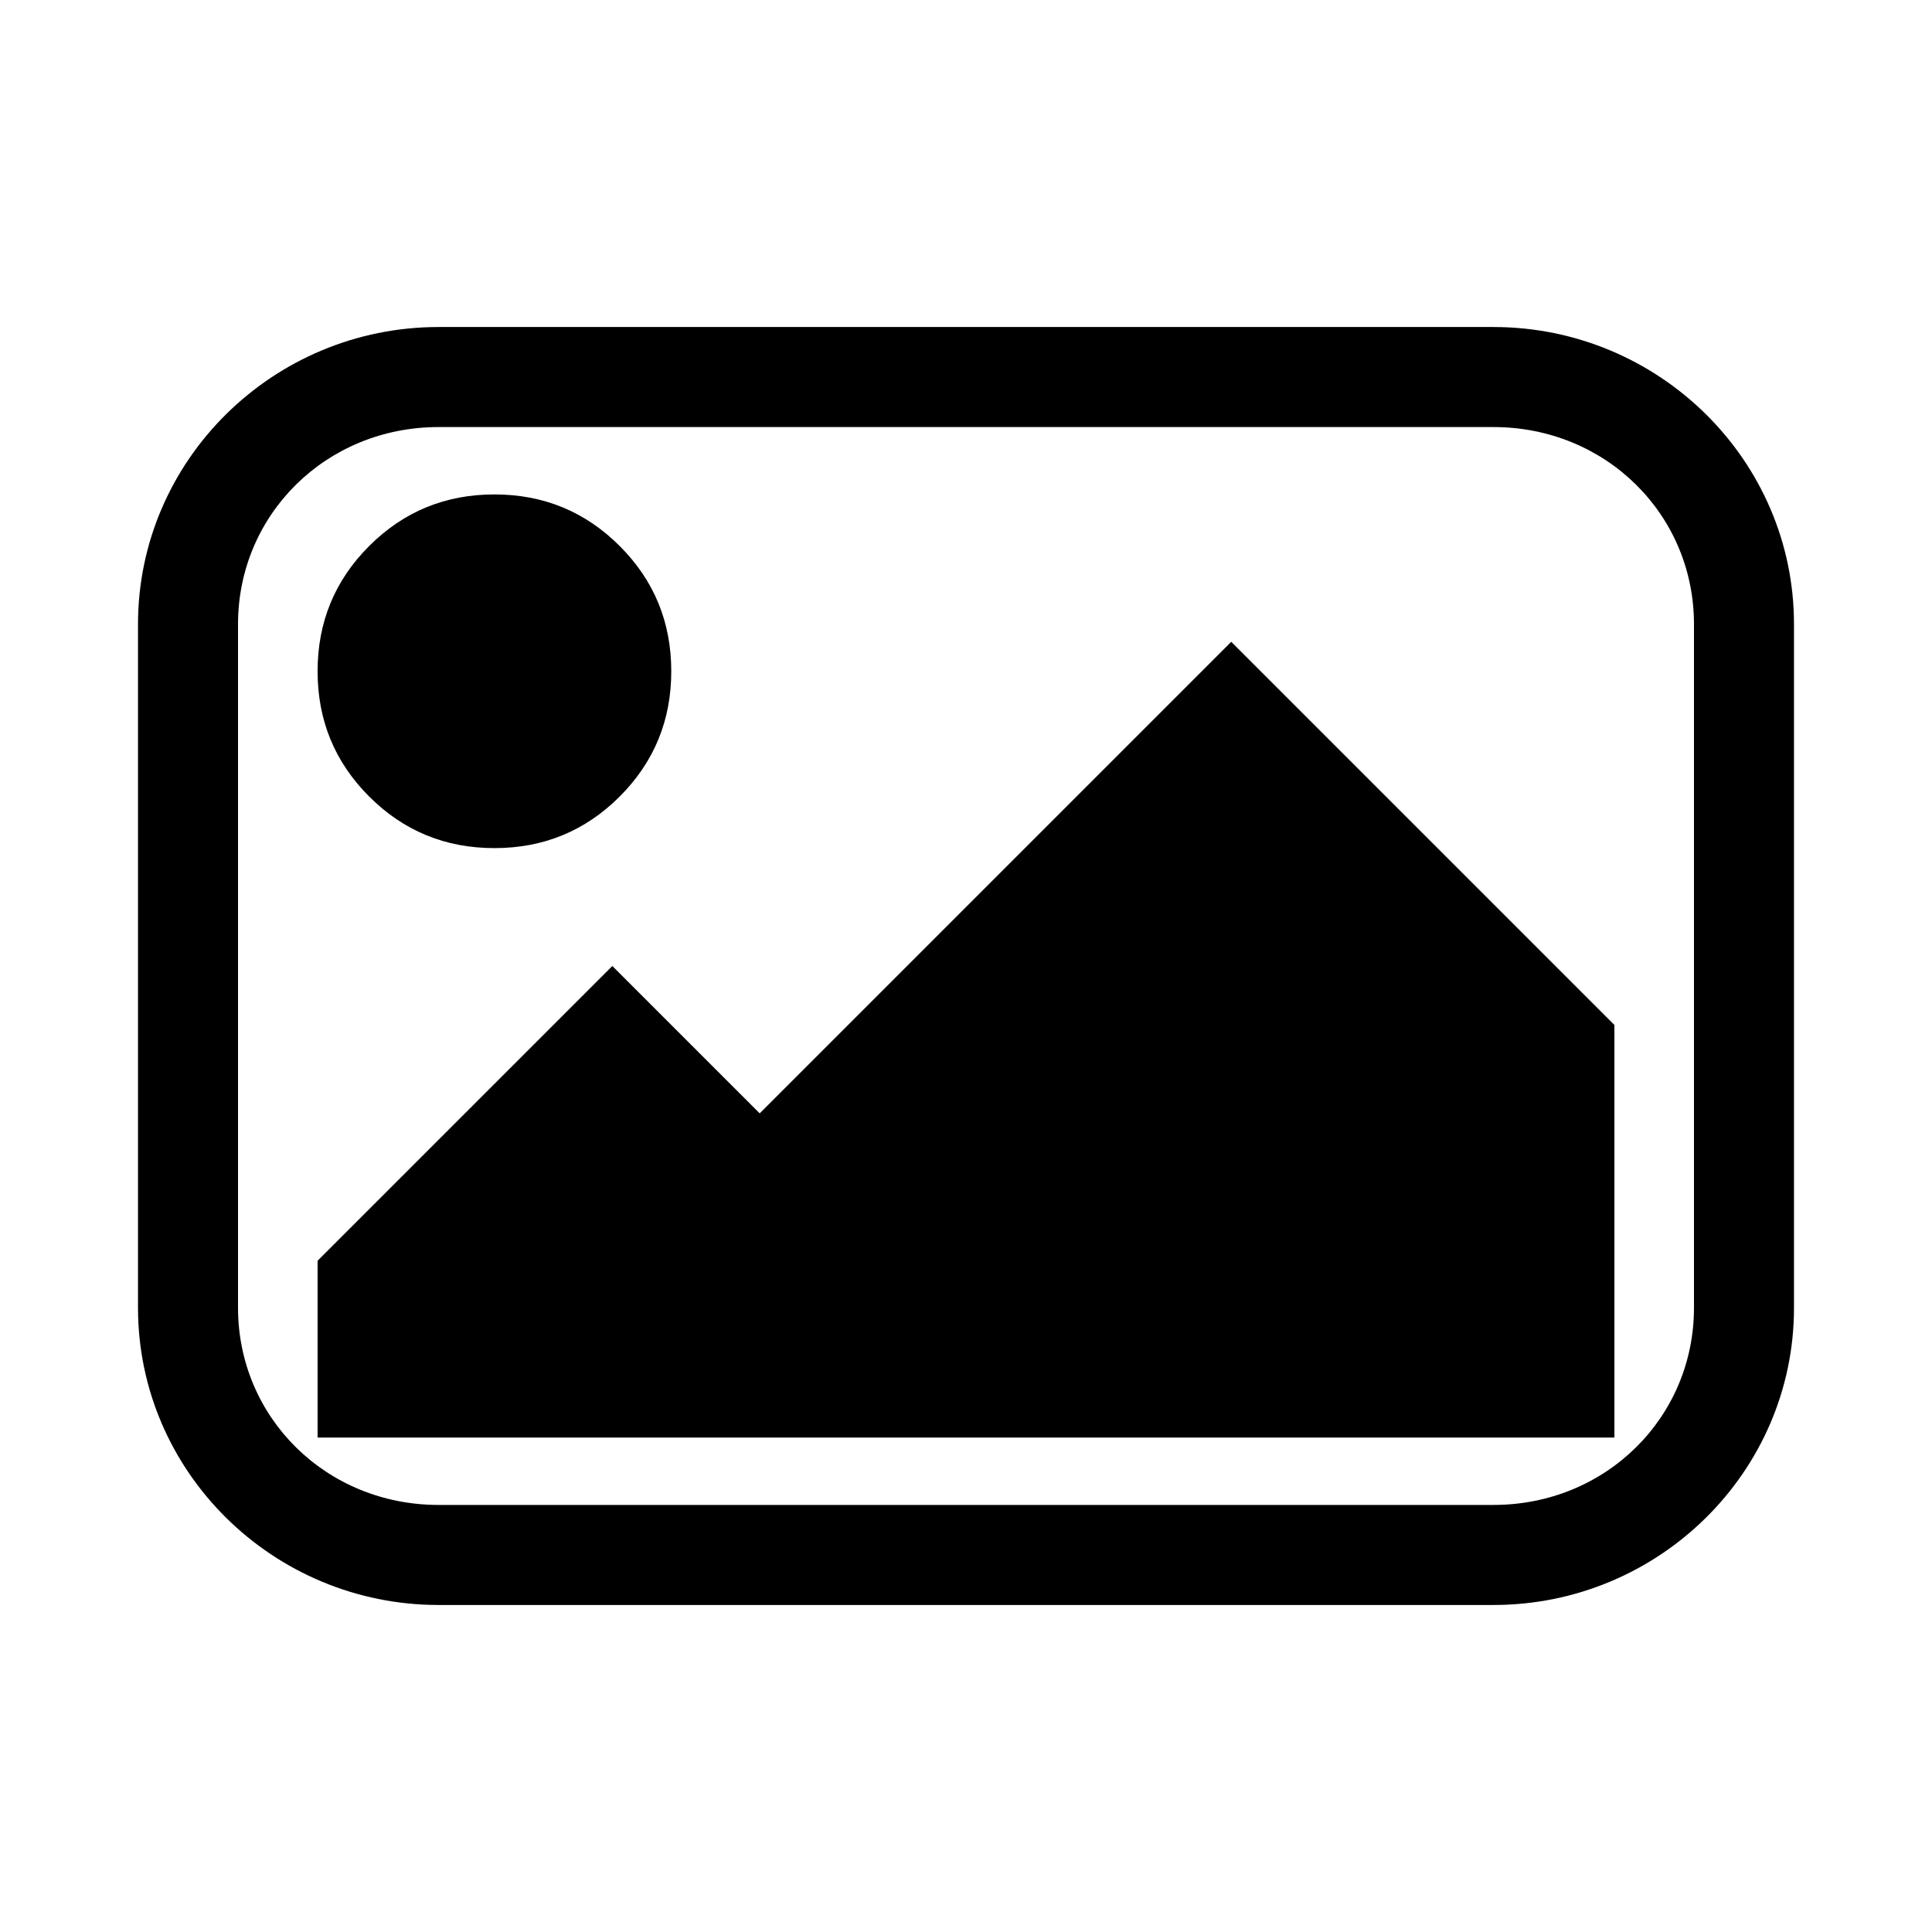
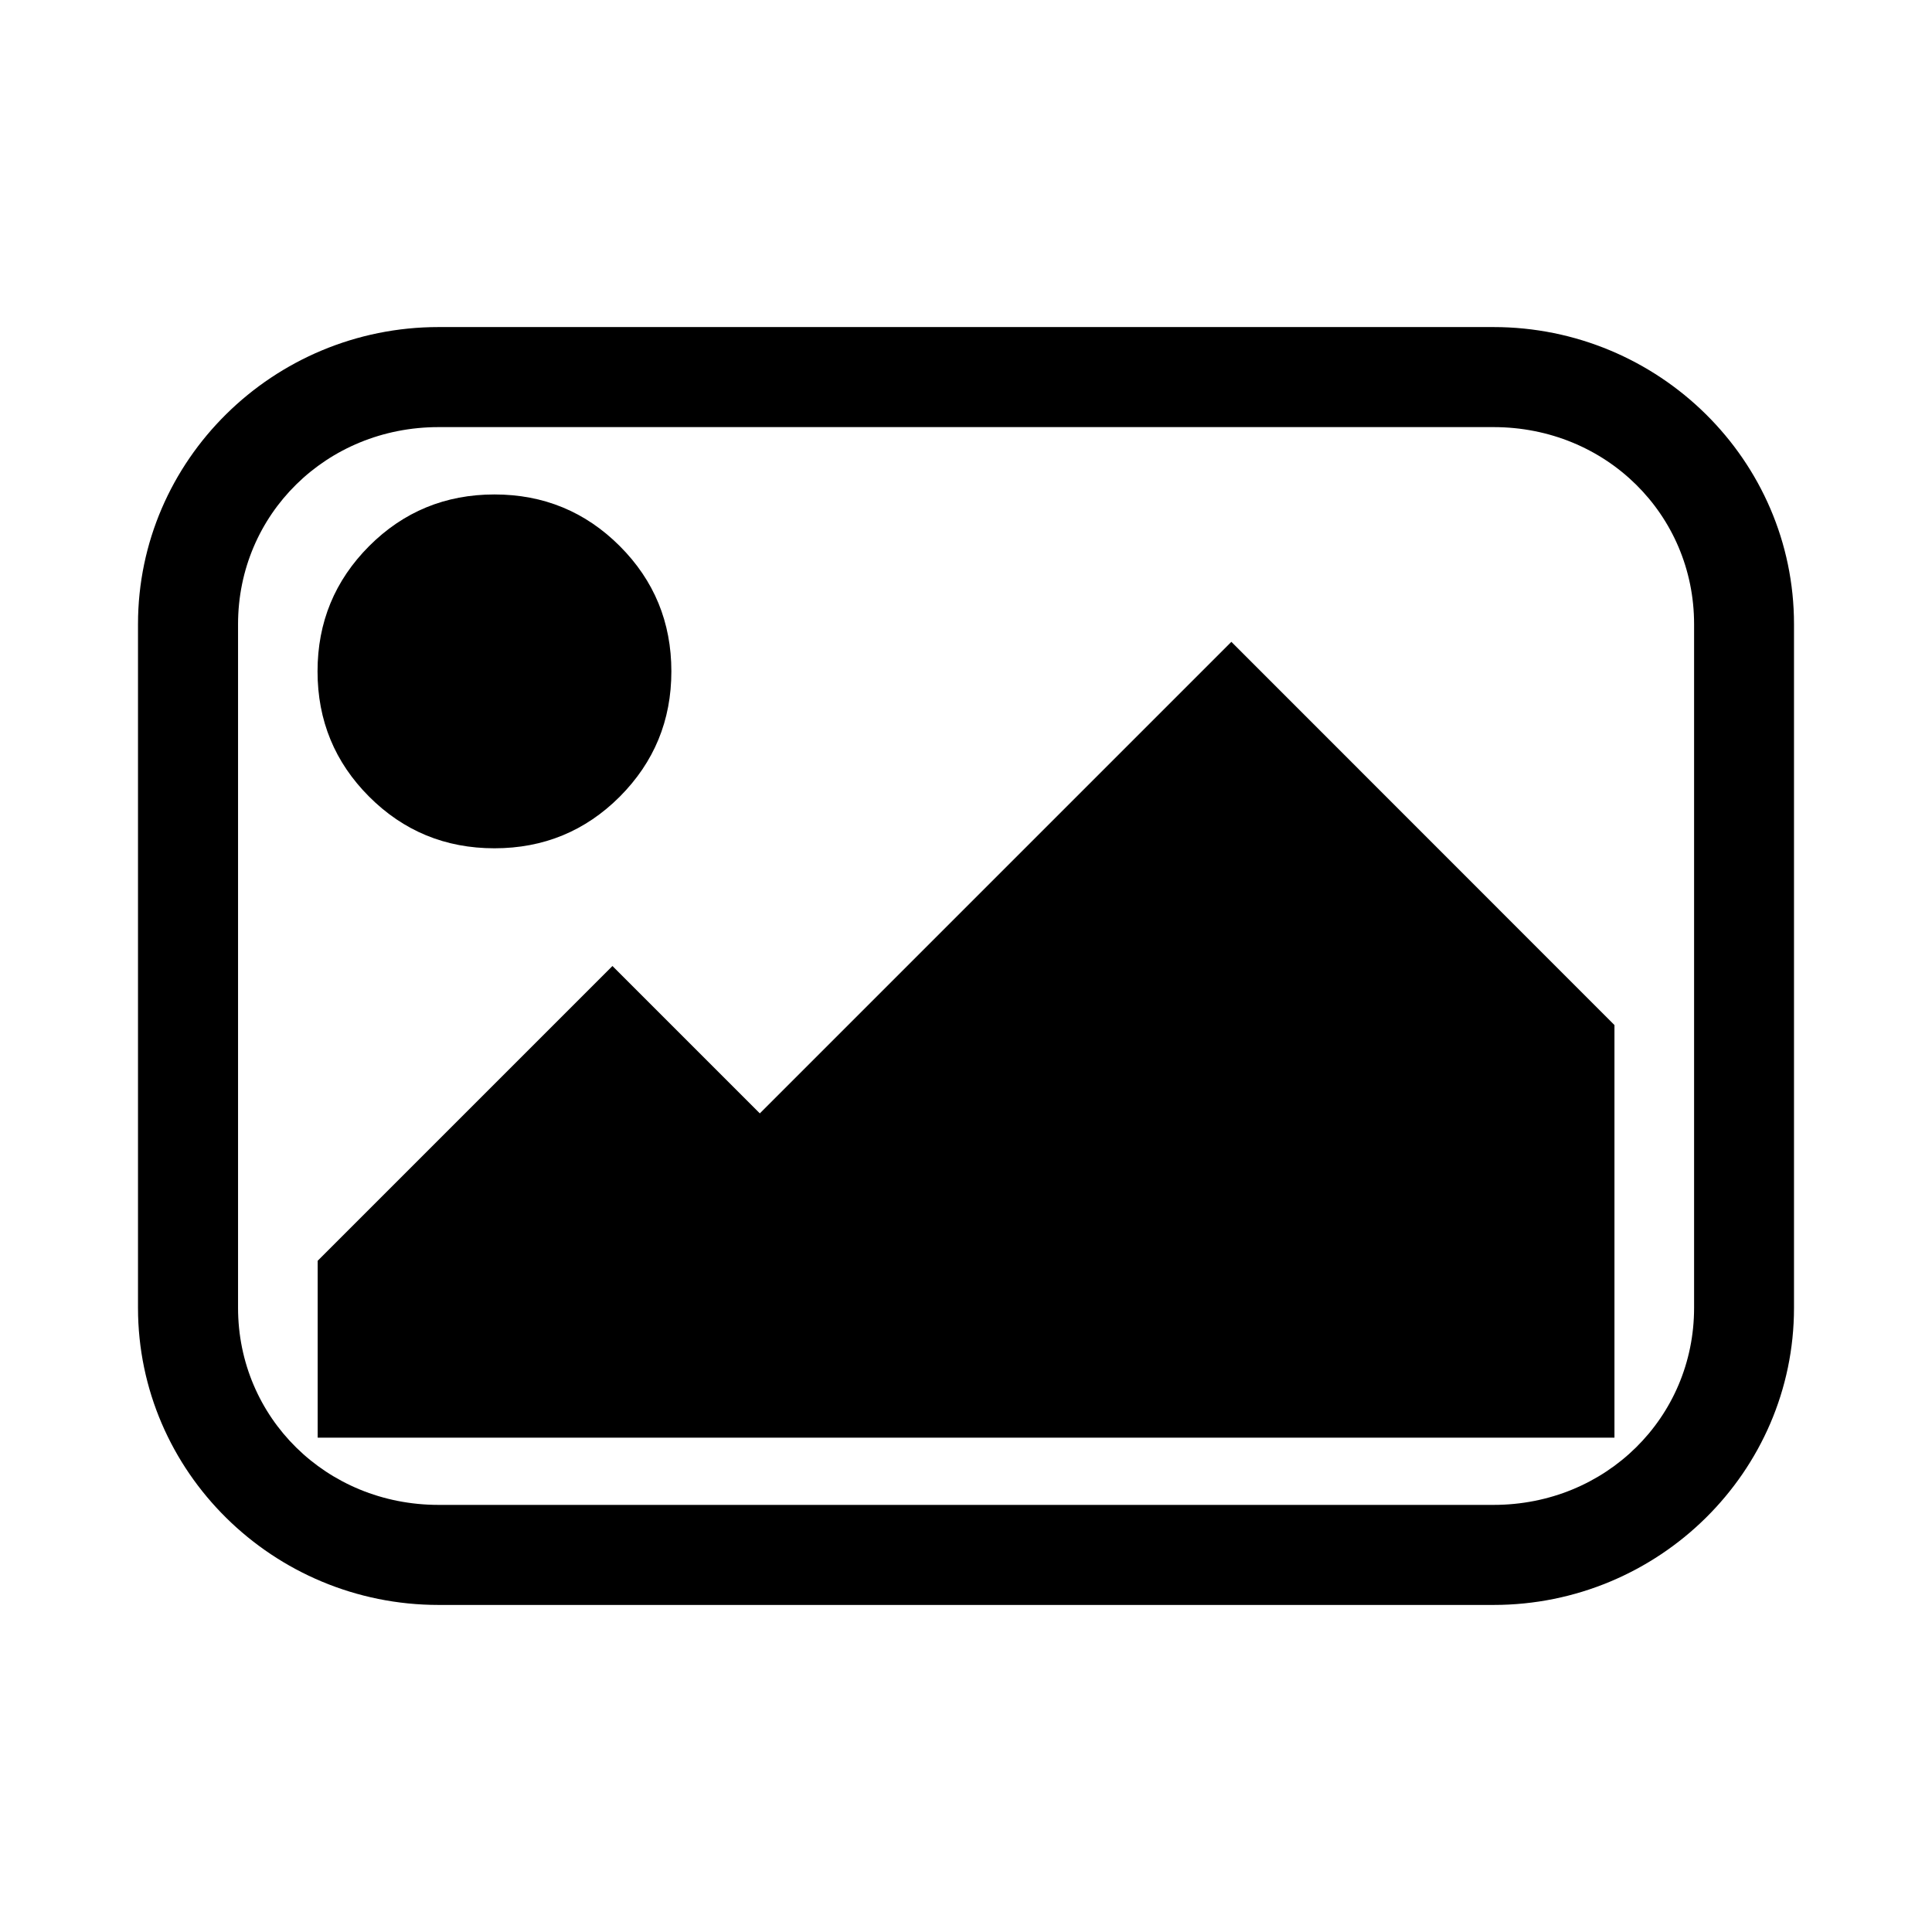
<svg xmlns="http://www.w3.org/2000/svg" id="libre-picture-rounded" viewBox="0 0 14 14">
-   <g transform="matrix(0.00626482,0,0,0.00626482,0.5848244,0.5848242)">
-     <path d="m 683.091,683.091 c 0,56.818 -19.886,105.114 -59.659,144.886 -39.773,39.773 -88.068,59.659 -144.886,59.659 -56.818,0 -105.114,-19.886 -144.886,-59.659 -39.773,-39.773 -59.659,-88.068 -59.659,-144.886 0,-56.818 19.886,-105.114 59.659,-144.886 39.773,-39.773 88.068,-59.659 144.886,-59.659 56.818,0 105.114,19.886 144.886,59.659 39.773,39.773 59.659,88.068 59.659,144.886 z M 1774,1092.182 l 0,477.273 -1500,0 0,-204.546 L 614.909,1024 785.364,1194.455 1330.818,649 z" />
-     <path d="m 413.875,284.906 c -191.151,0 -347.594,153.874 -347.594,343.719 l 0,790.75 c 0,189.845 156.442,343.719 347.594,343.719 l 1220.25,0 c 191.151,0 347.594,-153.874 347.594,-343.719 l 0,-790.75 c 0,-189.845 -156.442,-343.719 -347.594,-343.719 l -1220.25,0 z m 0,115.719 1220.25,0 c 129.88,0 231.906,101.094 231.906,228 l 0,790.75 c 0,126.906 -102.026,228 -231.906,228 l -1220.25,0 c -129.88,0 -231.906,-101.094 -231.906,-228 l 0,-790.75 c 0,-126.906 102.026,-228 231.906,-228 z" />
-   </g>
+   <path d="M 3.178,2.37 C 1.98,2.37 1,3.334 1,4.523 l 0,4.954 c 0,1.189 0.98,2.153 2.178,2.153 l 7.645,0 C 12.02,11.63 13,10.666 13,9.477 l 0,-4.954 c 0,-1.189 -0.98,-2.153 -2.178,-2.153 l -7.645,0 z m 0,0.725 7.645,0 c 0.814,0 1.453,0.633 1.453,1.428 l 0,4.954 c 0,0.795 -0.639,1.428 -1.453,1.428 l -7.645,0 c -0.814,0 -1.453,-0.633 -1.453,-1.428 l 0,-4.954 c 0,-0.795 0.639,-1.428 1.453,-1.428 z m 1.687,1.77 c 0,0.356 -0.125,0.658 -0.374,0.908 -0.249,0.249 -0.552,0.374 -0.908,0.374 -0.356,0 -0.659,-0.125 -0.908,-0.374 -0.249,-0.249 -0.374,-0.552 -0.374,-0.908 0,-0.356 0.125,-0.658 0.374,-0.908 0.249,-0.249 0.552,-0.374 0.908,-0.374 0.356,0 0.659,0.125 0.908,0.374 0.249,0.249 0.374,0.552 0.374,0.908 z m 6.834,2.563 0,2.99 -9.397,0 0,-1.282 2.136,-2.136 1.068,1.068 3.417,-3.417 z" />
</svg>
